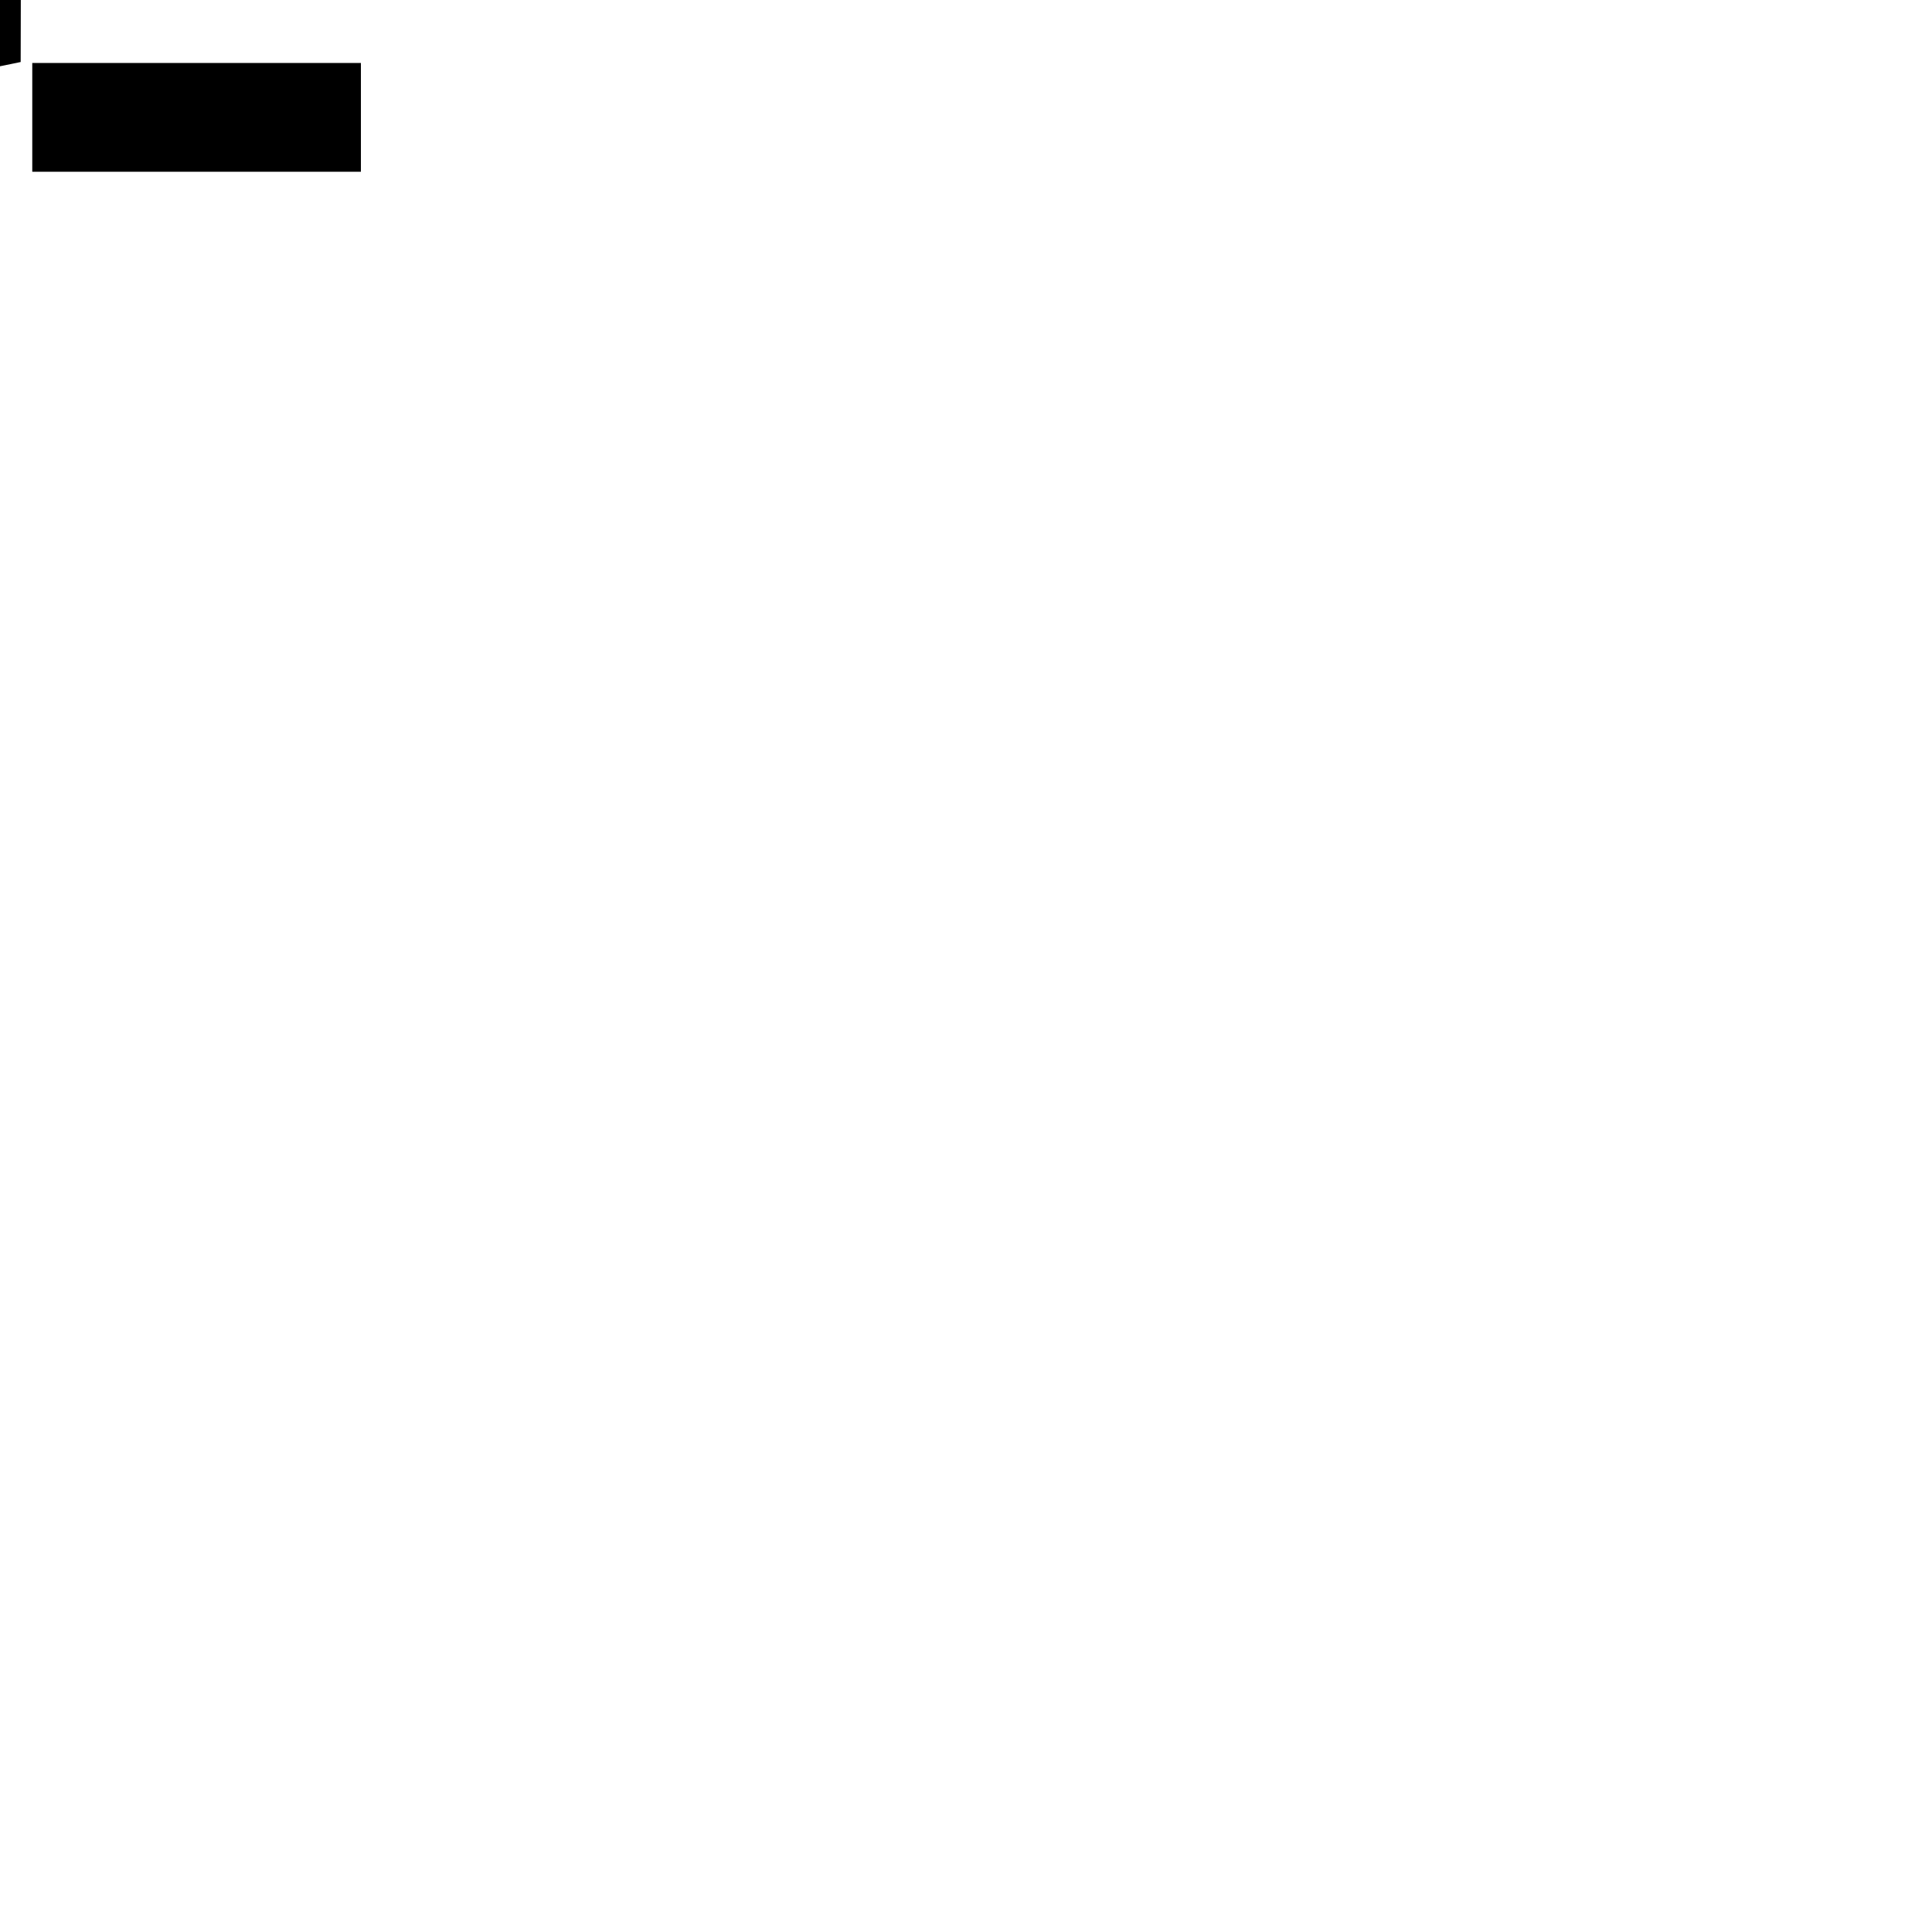
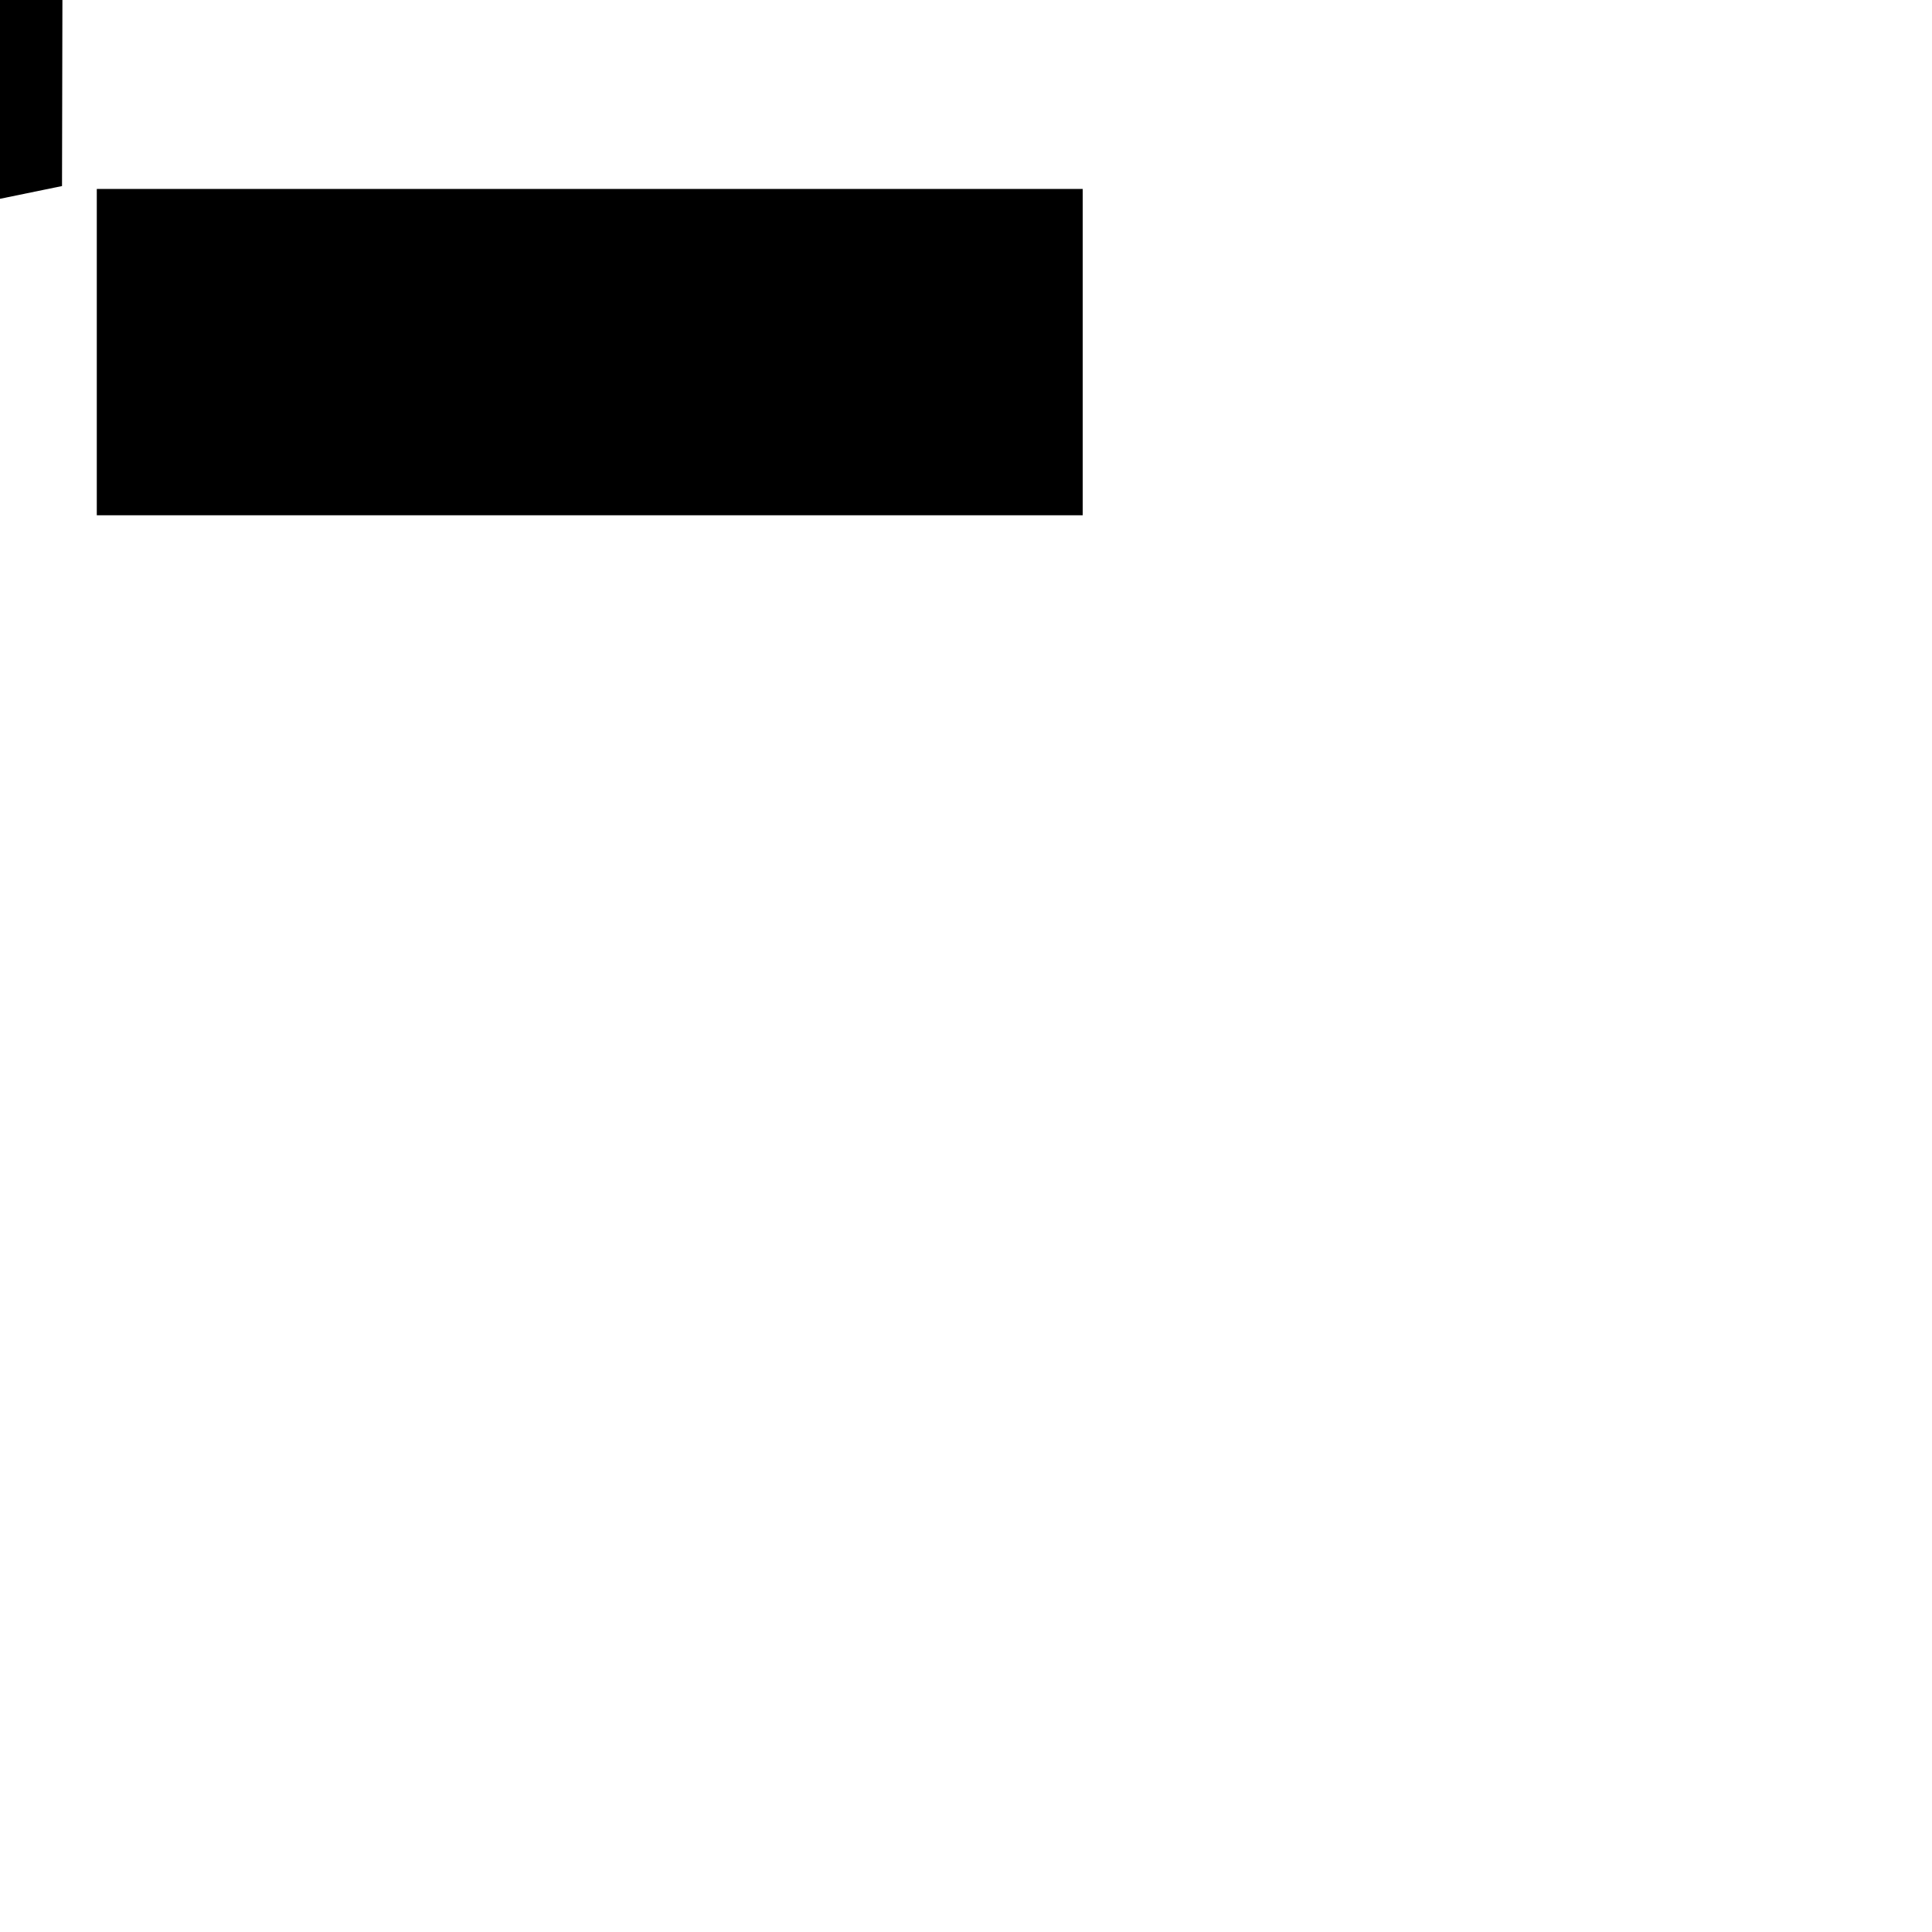
<svg xmlns="http://www.w3.org/2000/svg" version="1.1" id="Calque_1" x="0px" y="0px" viewBox="0 0 1000 1000" style="enable-background:new 0 0 1000 1000;" xml:space="preserve">
-   <rect x="16.7" y="32.6" width="170.1" height="56.3" />
-   <rect x="-126.6" y="30.3" transform="matrix(0.7071 -0.7071 0.7071 0.7071 -72.759 -46.2094)" width="68.9" height="68.9" />
-   <polygon points="10.8,-15.8 10.8,-16.6 10.8,-16.6 10.8,-63.7 -54.8,-77.4 -55,-16.7 -55,-16.7 -55,-15.9 -55,-15.1 -55,-15.1   -55,45.6 10.7,32.1 10.8,-15 10.8,-15 " />
-   <rect x="-186.9" y="-113.5" width="126" height="126" />
+   <rect x="50.1" y="97.8" width="510.3" height="168.9" />
+   <rect x="-379.6" y="90.9" transform="matrix(0.7071 -0.7071 0.7071 0.7071 -218.2632 -138.4444)" width="206.7" height="206.7" />
+   <polygon points="32.4,-47.4 32.4,-49.8 32.4,-49.8 32.4,-191.1 -164.4,-232.2 -165,-50.1 -165,-50.1 -165,-47.7 -165,-45.3   -165,-45.3 -165,136.8 32.1,96.3 32.4,-45 32.4,-45 " />
+   <rect x="-560.6" y="-340.5" width="378" height="378" />
</svg>
